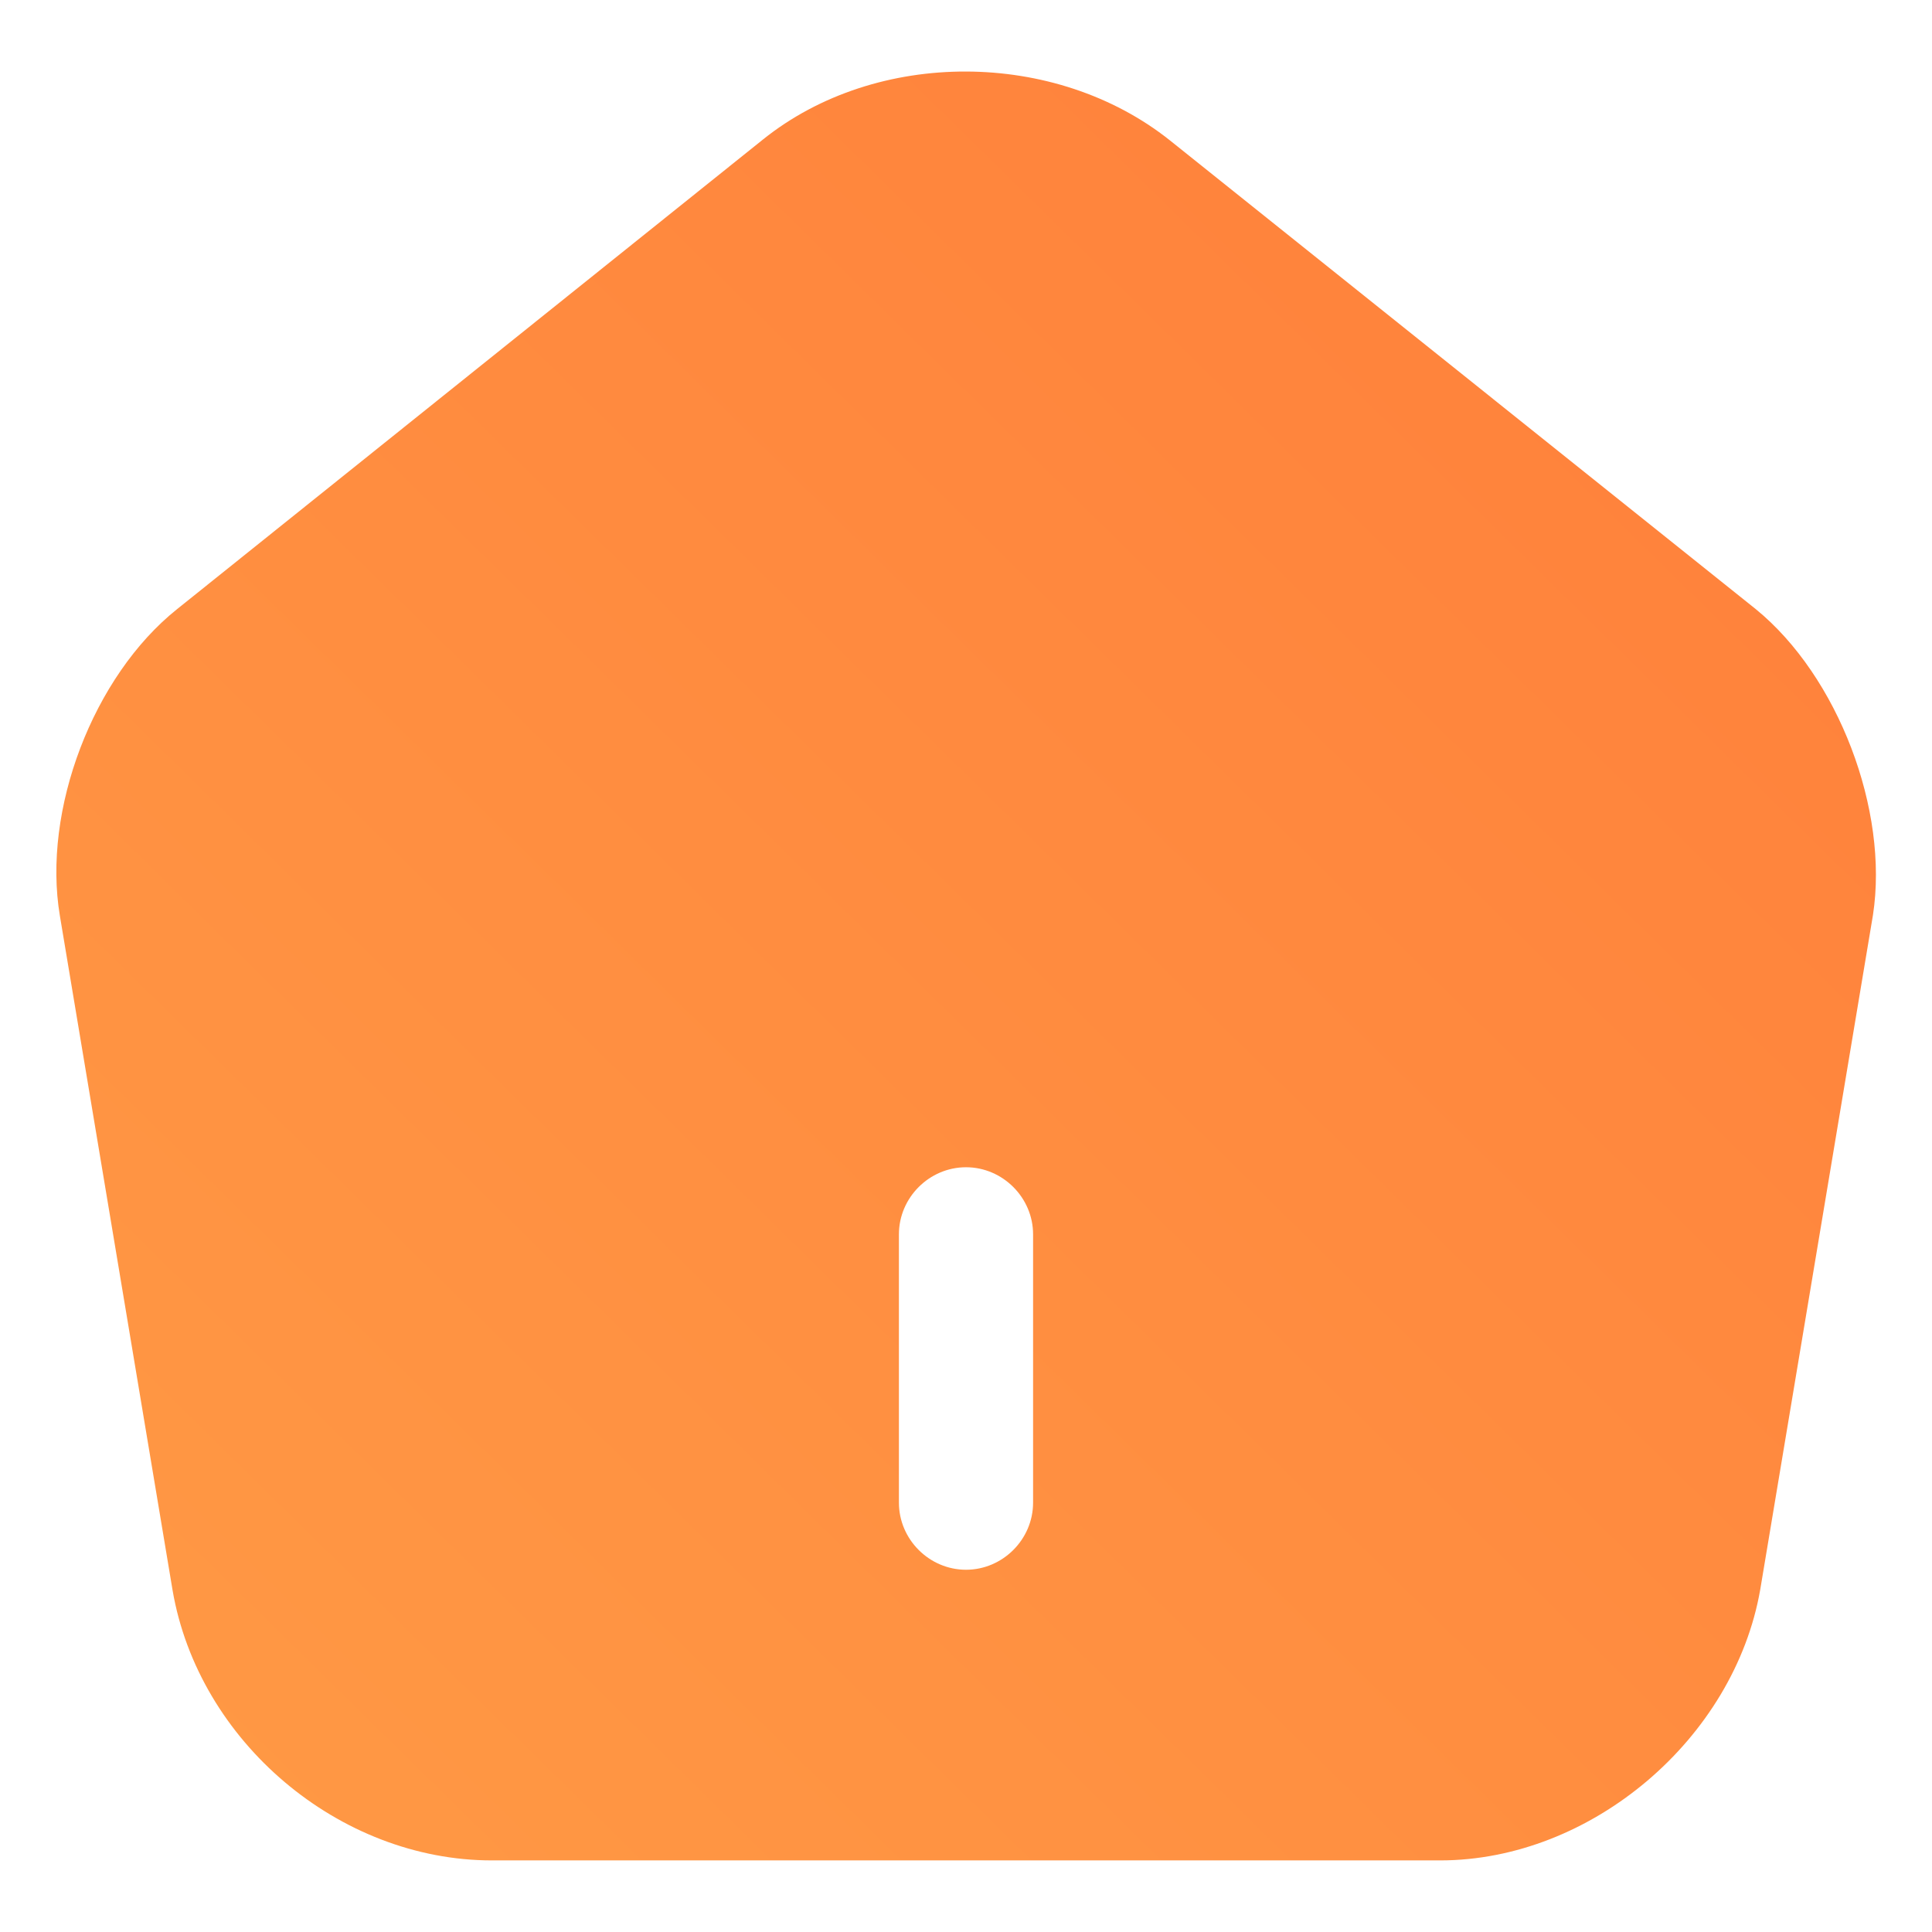
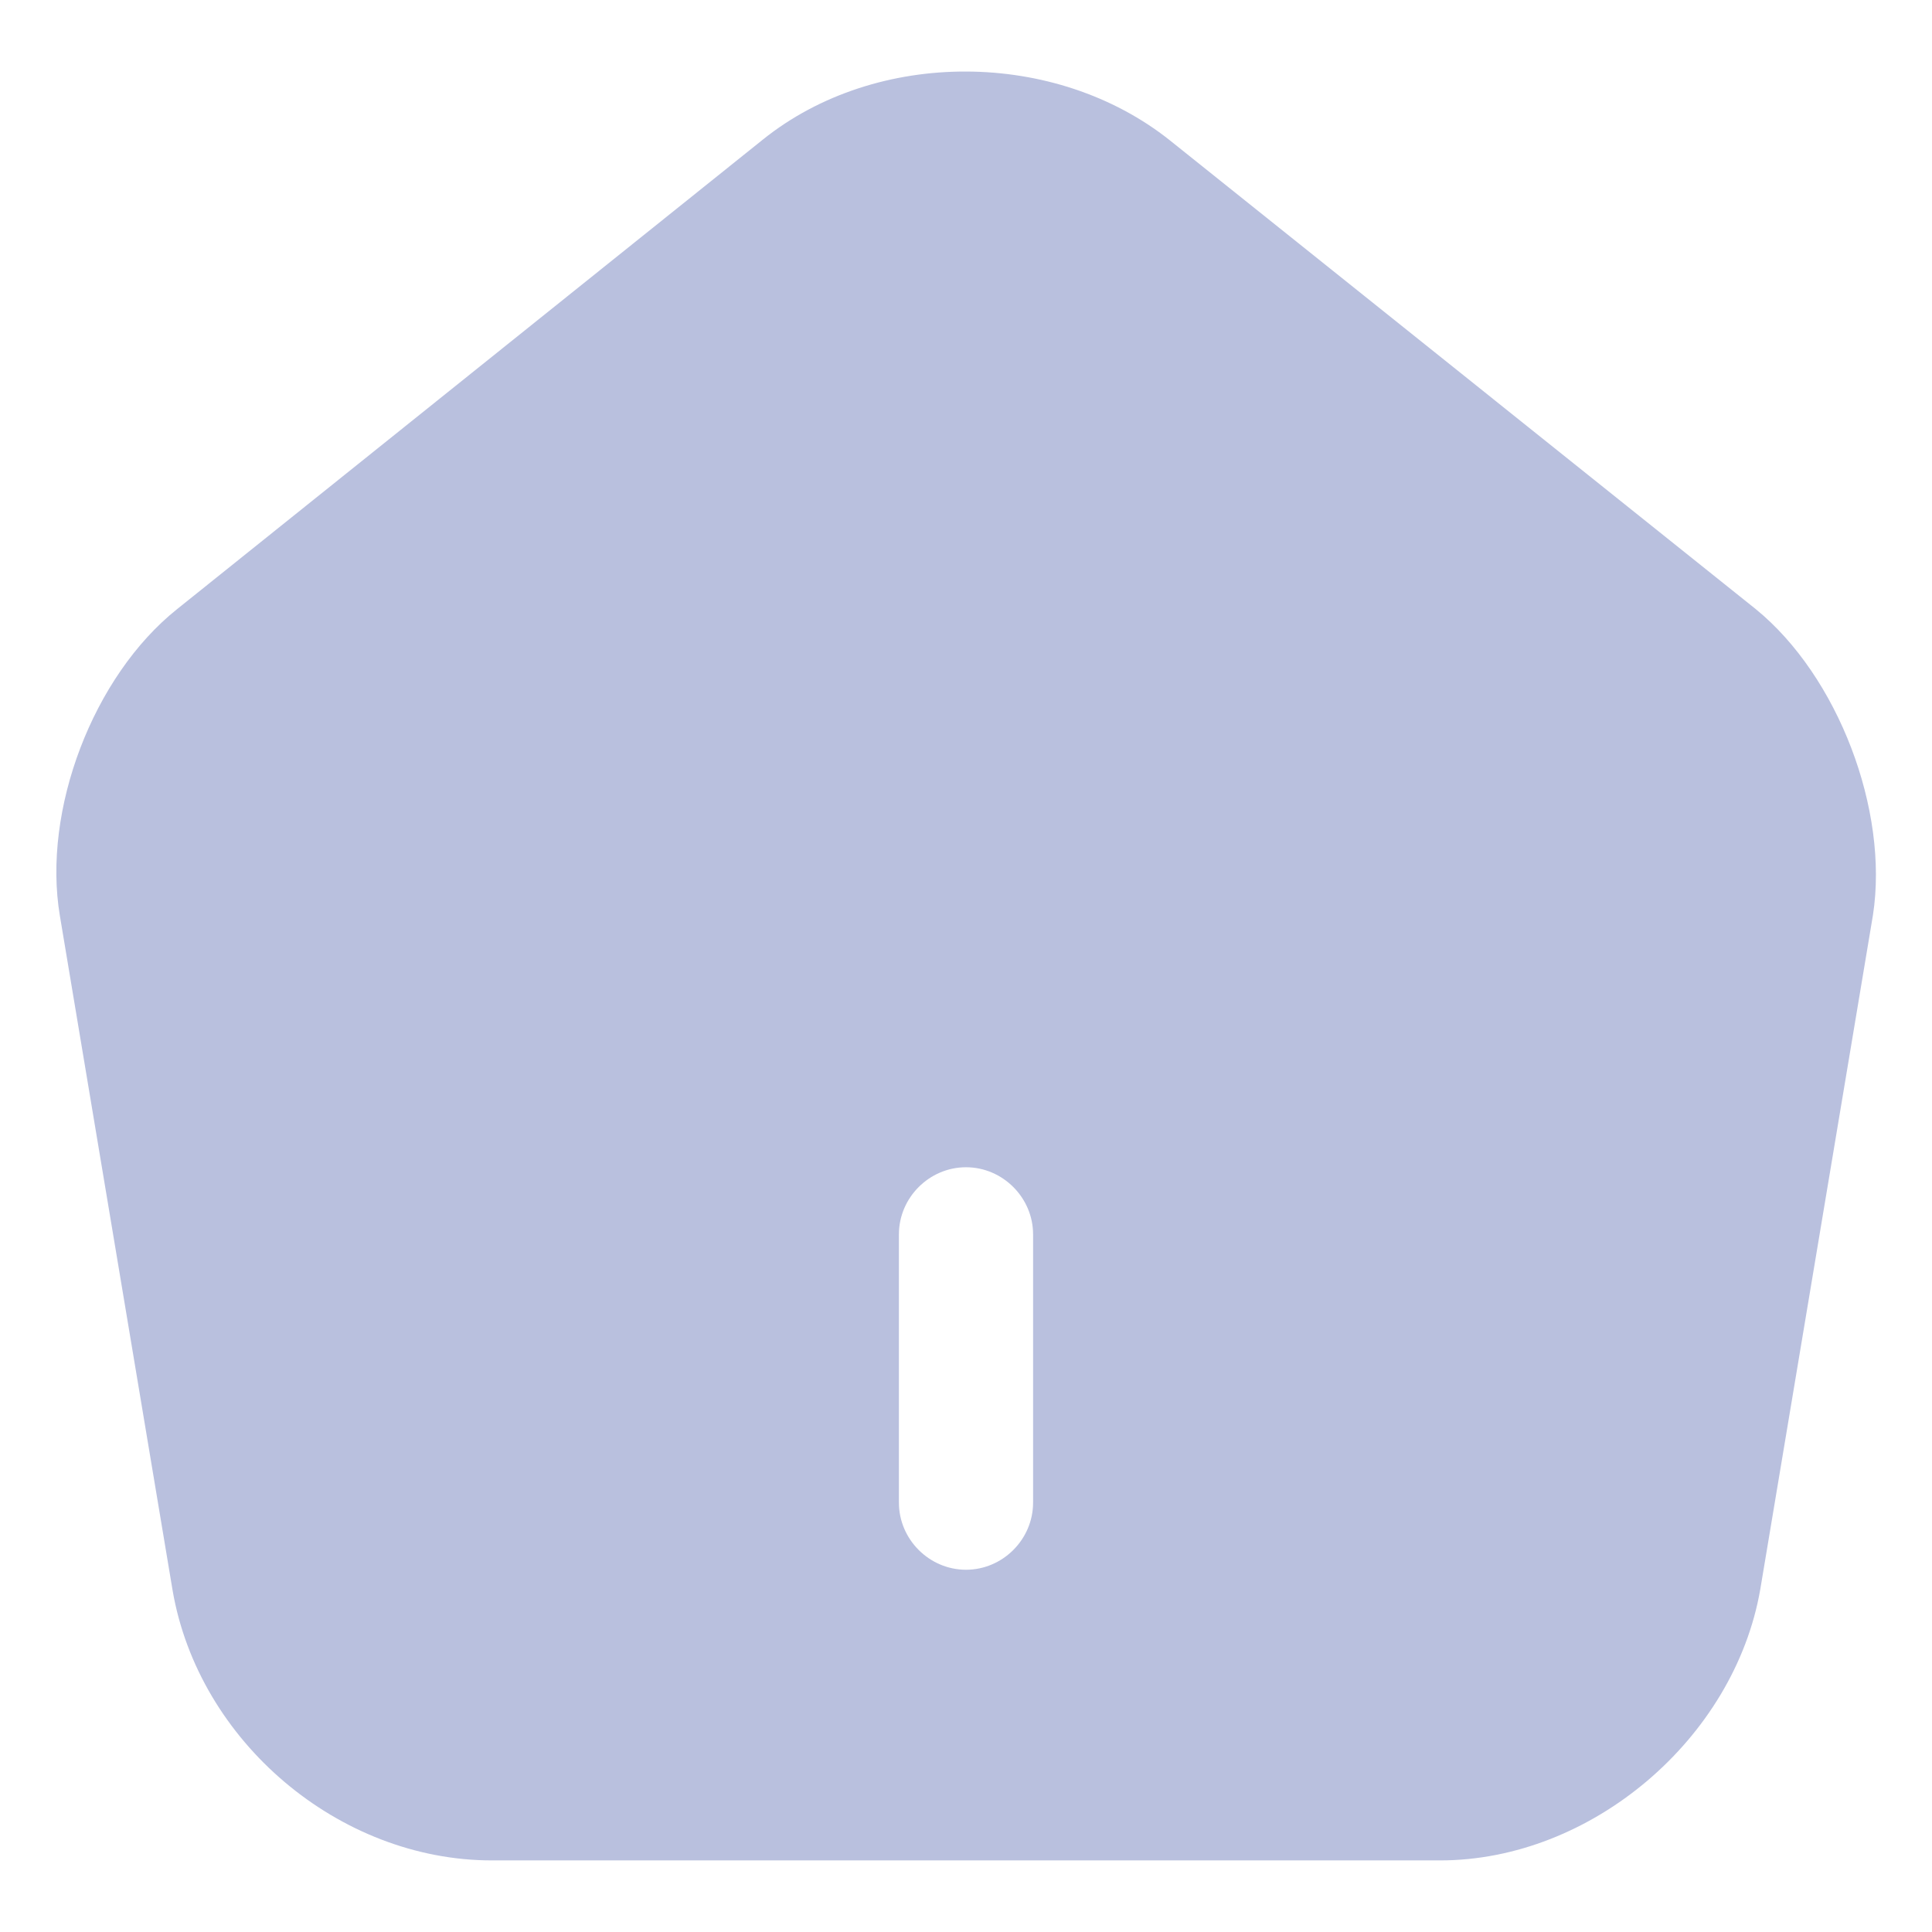
<svg xmlns="http://www.w3.org/2000/svg" width="18" height="18" viewBox="0 0 18 18" fill="none">
-   <path d="M16.358 5.675L10.9 1.308C9.833 0.458 8.167 0.45 7.108 1.3L1.65 5.675C0.867 6.3 0.392 7.55 0.558 8.533L1.608 14.817C1.85 16.225 3.158 17.333 4.583 17.333H13.417C14.825 17.333 16.158 16.2 16.4 14.808L17.45 8.525C17.6 7.55 17.125 6.3 16.358 5.675ZM9.625 14C9.625 14.342 9.342 14.625 9 14.625C8.658 14.625 8.375 14.342 8.375 14V11.5C8.375 11.158 8.658 10.875 9 10.875C9.342 10.875 9.625 11.158 9.625 11.5V14Z" fill="url(#paint0_linear_323_130)" />
+   <path d="M16.358 5.675L10.9 1.308C9.833 0.458 8.167 0.45 7.108 1.3L1.65 5.675C0.867 6.3 0.392 7.55 0.558 8.533L1.608 14.817C1.85 16.225 3.158 17.333 4.583 17.333H13.417C14.825 17.333 16.158 16.2 16.4 14.808L17.45 8.525C17.6 7.55 17.125 6.3 16.358 5.675ZM9.625 14C9.625 14.342 9.342 14.625 9 14.625C8.658 14.625 8.375 14.342 8.375 14V11.5C8.375 11.158 8.658 10.875 9 10.875C9.342 10.875 9.625 11.158 9.625 11.5V14Z" fill="#B9C0DE" />
  <defs>
    <linearGradient id="paint0_linear_323_130" x1="9.001" y1="-7.667" x2="-7.663" y2="9.283" gradientUnits="userSpaceOnUse">
      <stop stop-color="#FF7E3A" />
      <stop offset="1" stop-color="#FF9A45" />
    </linearGradient>
  </defs>
</svg>
